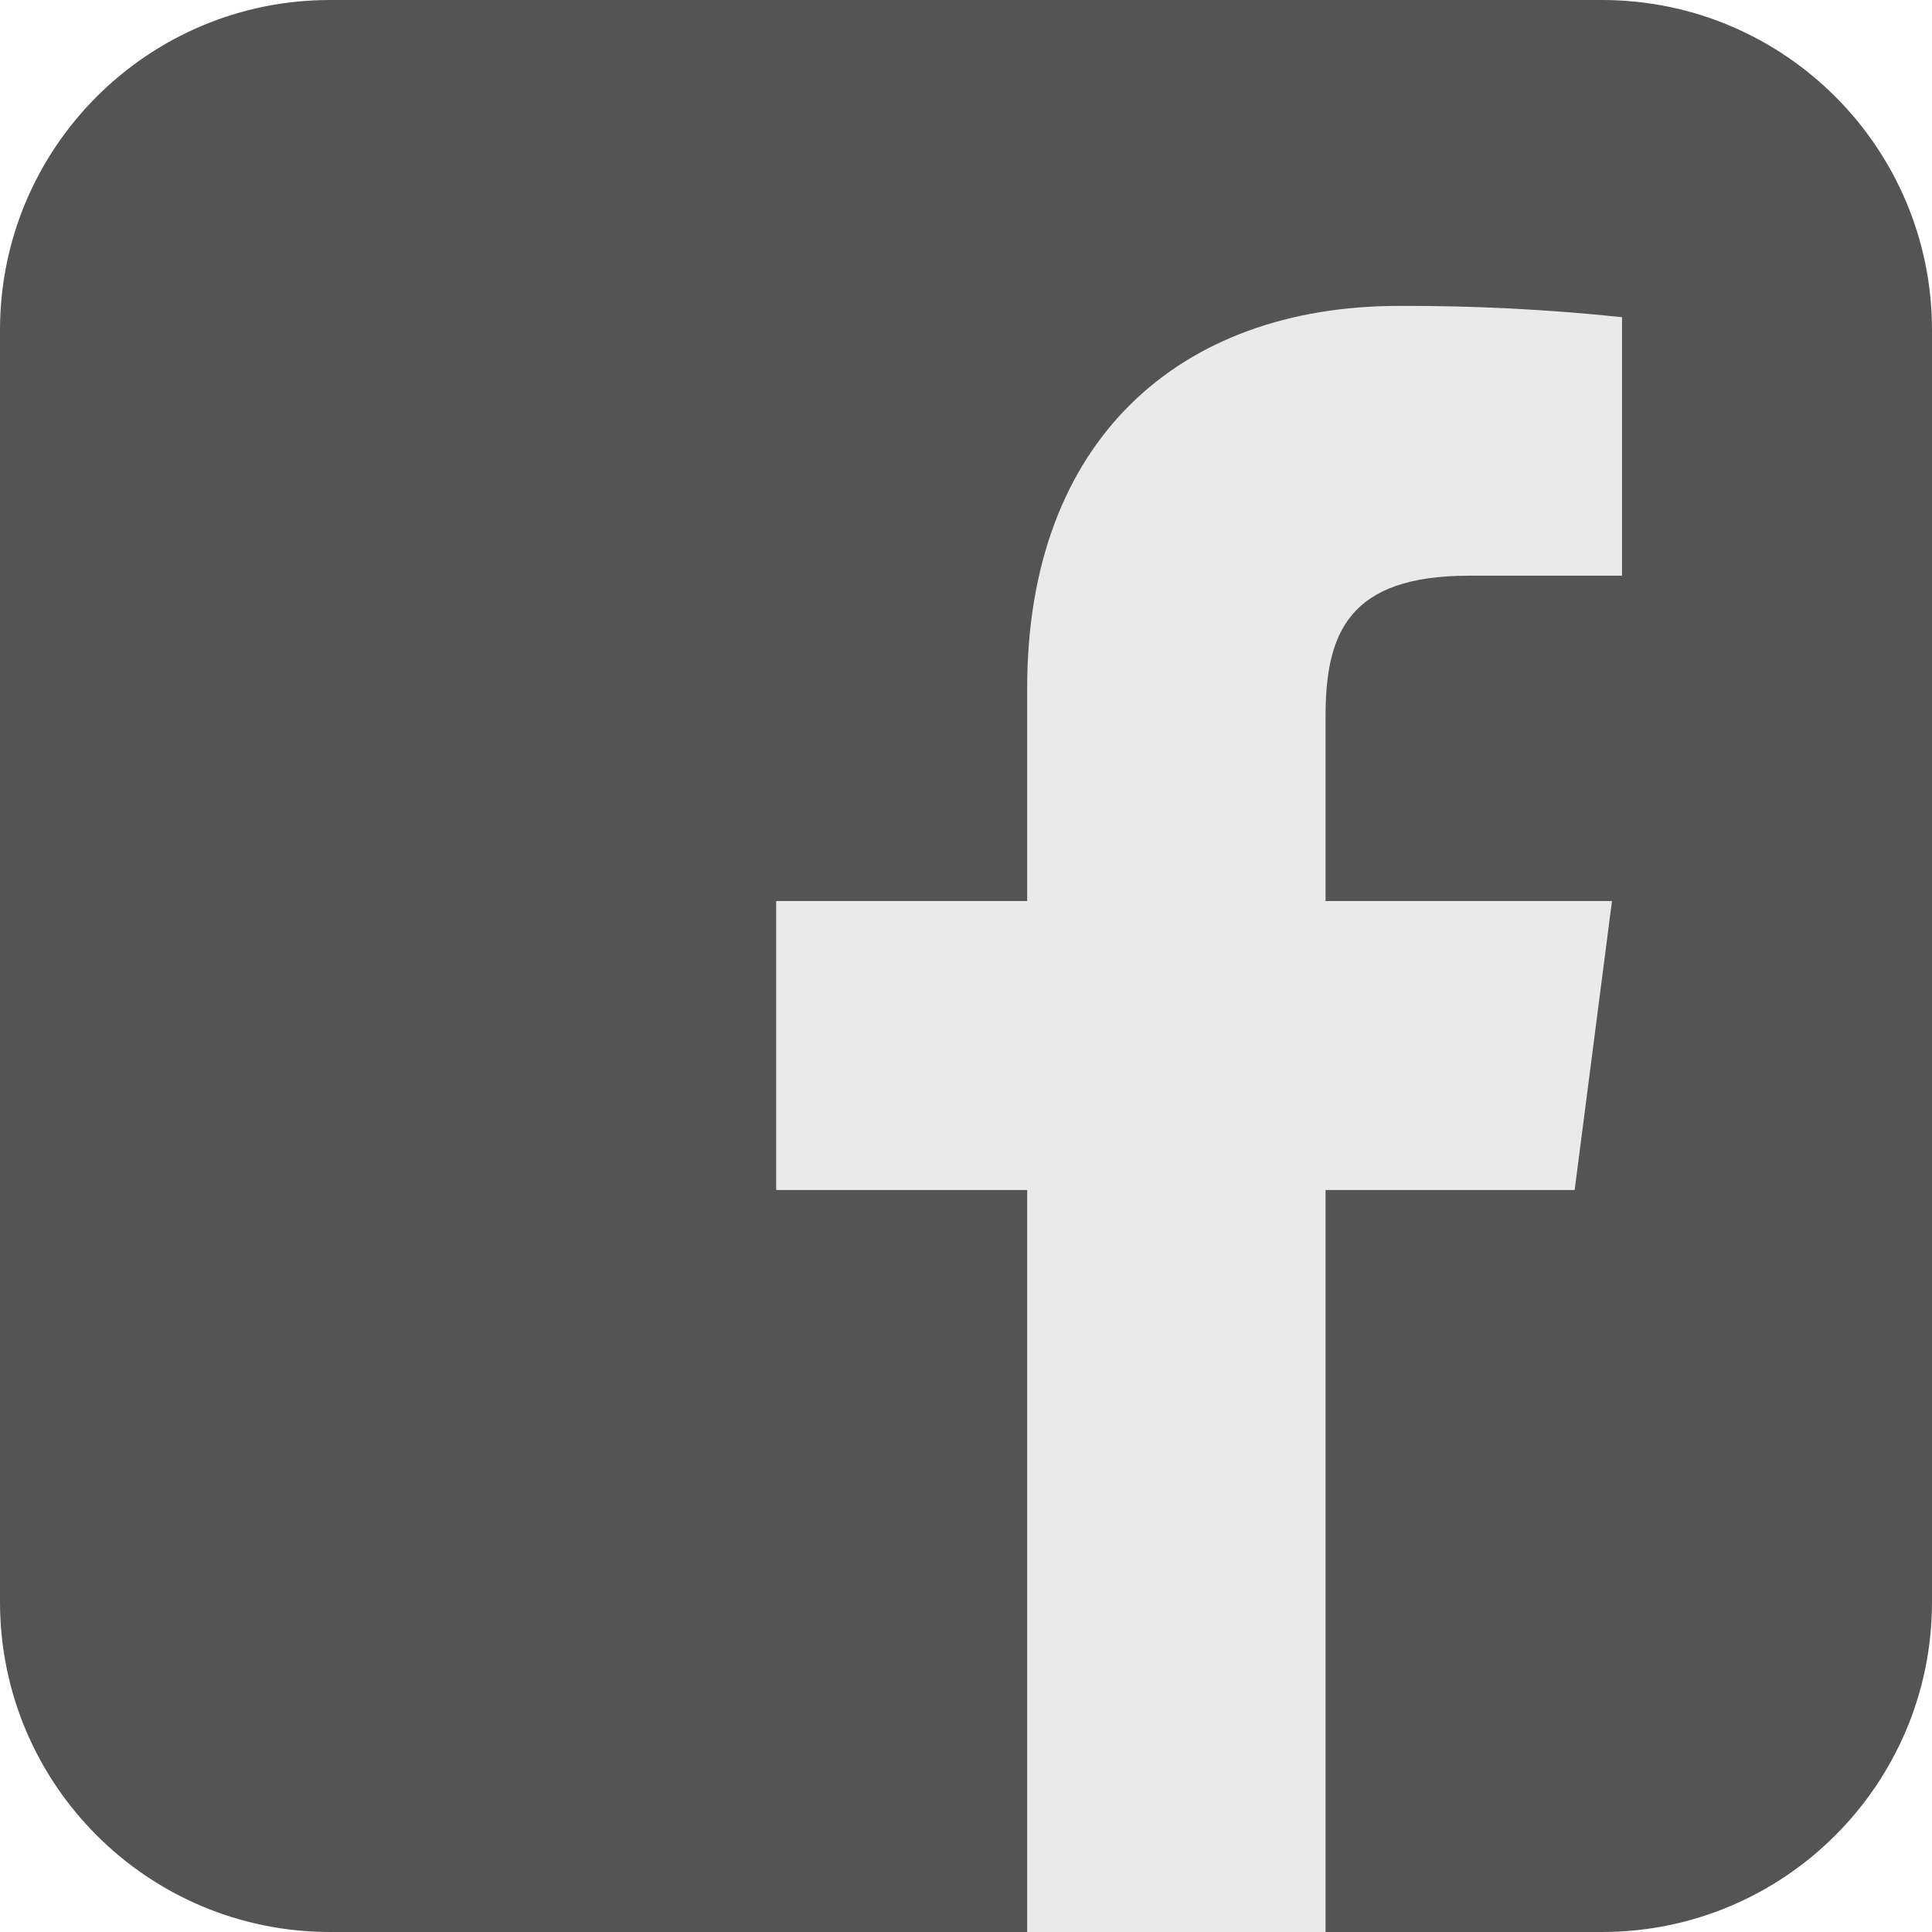
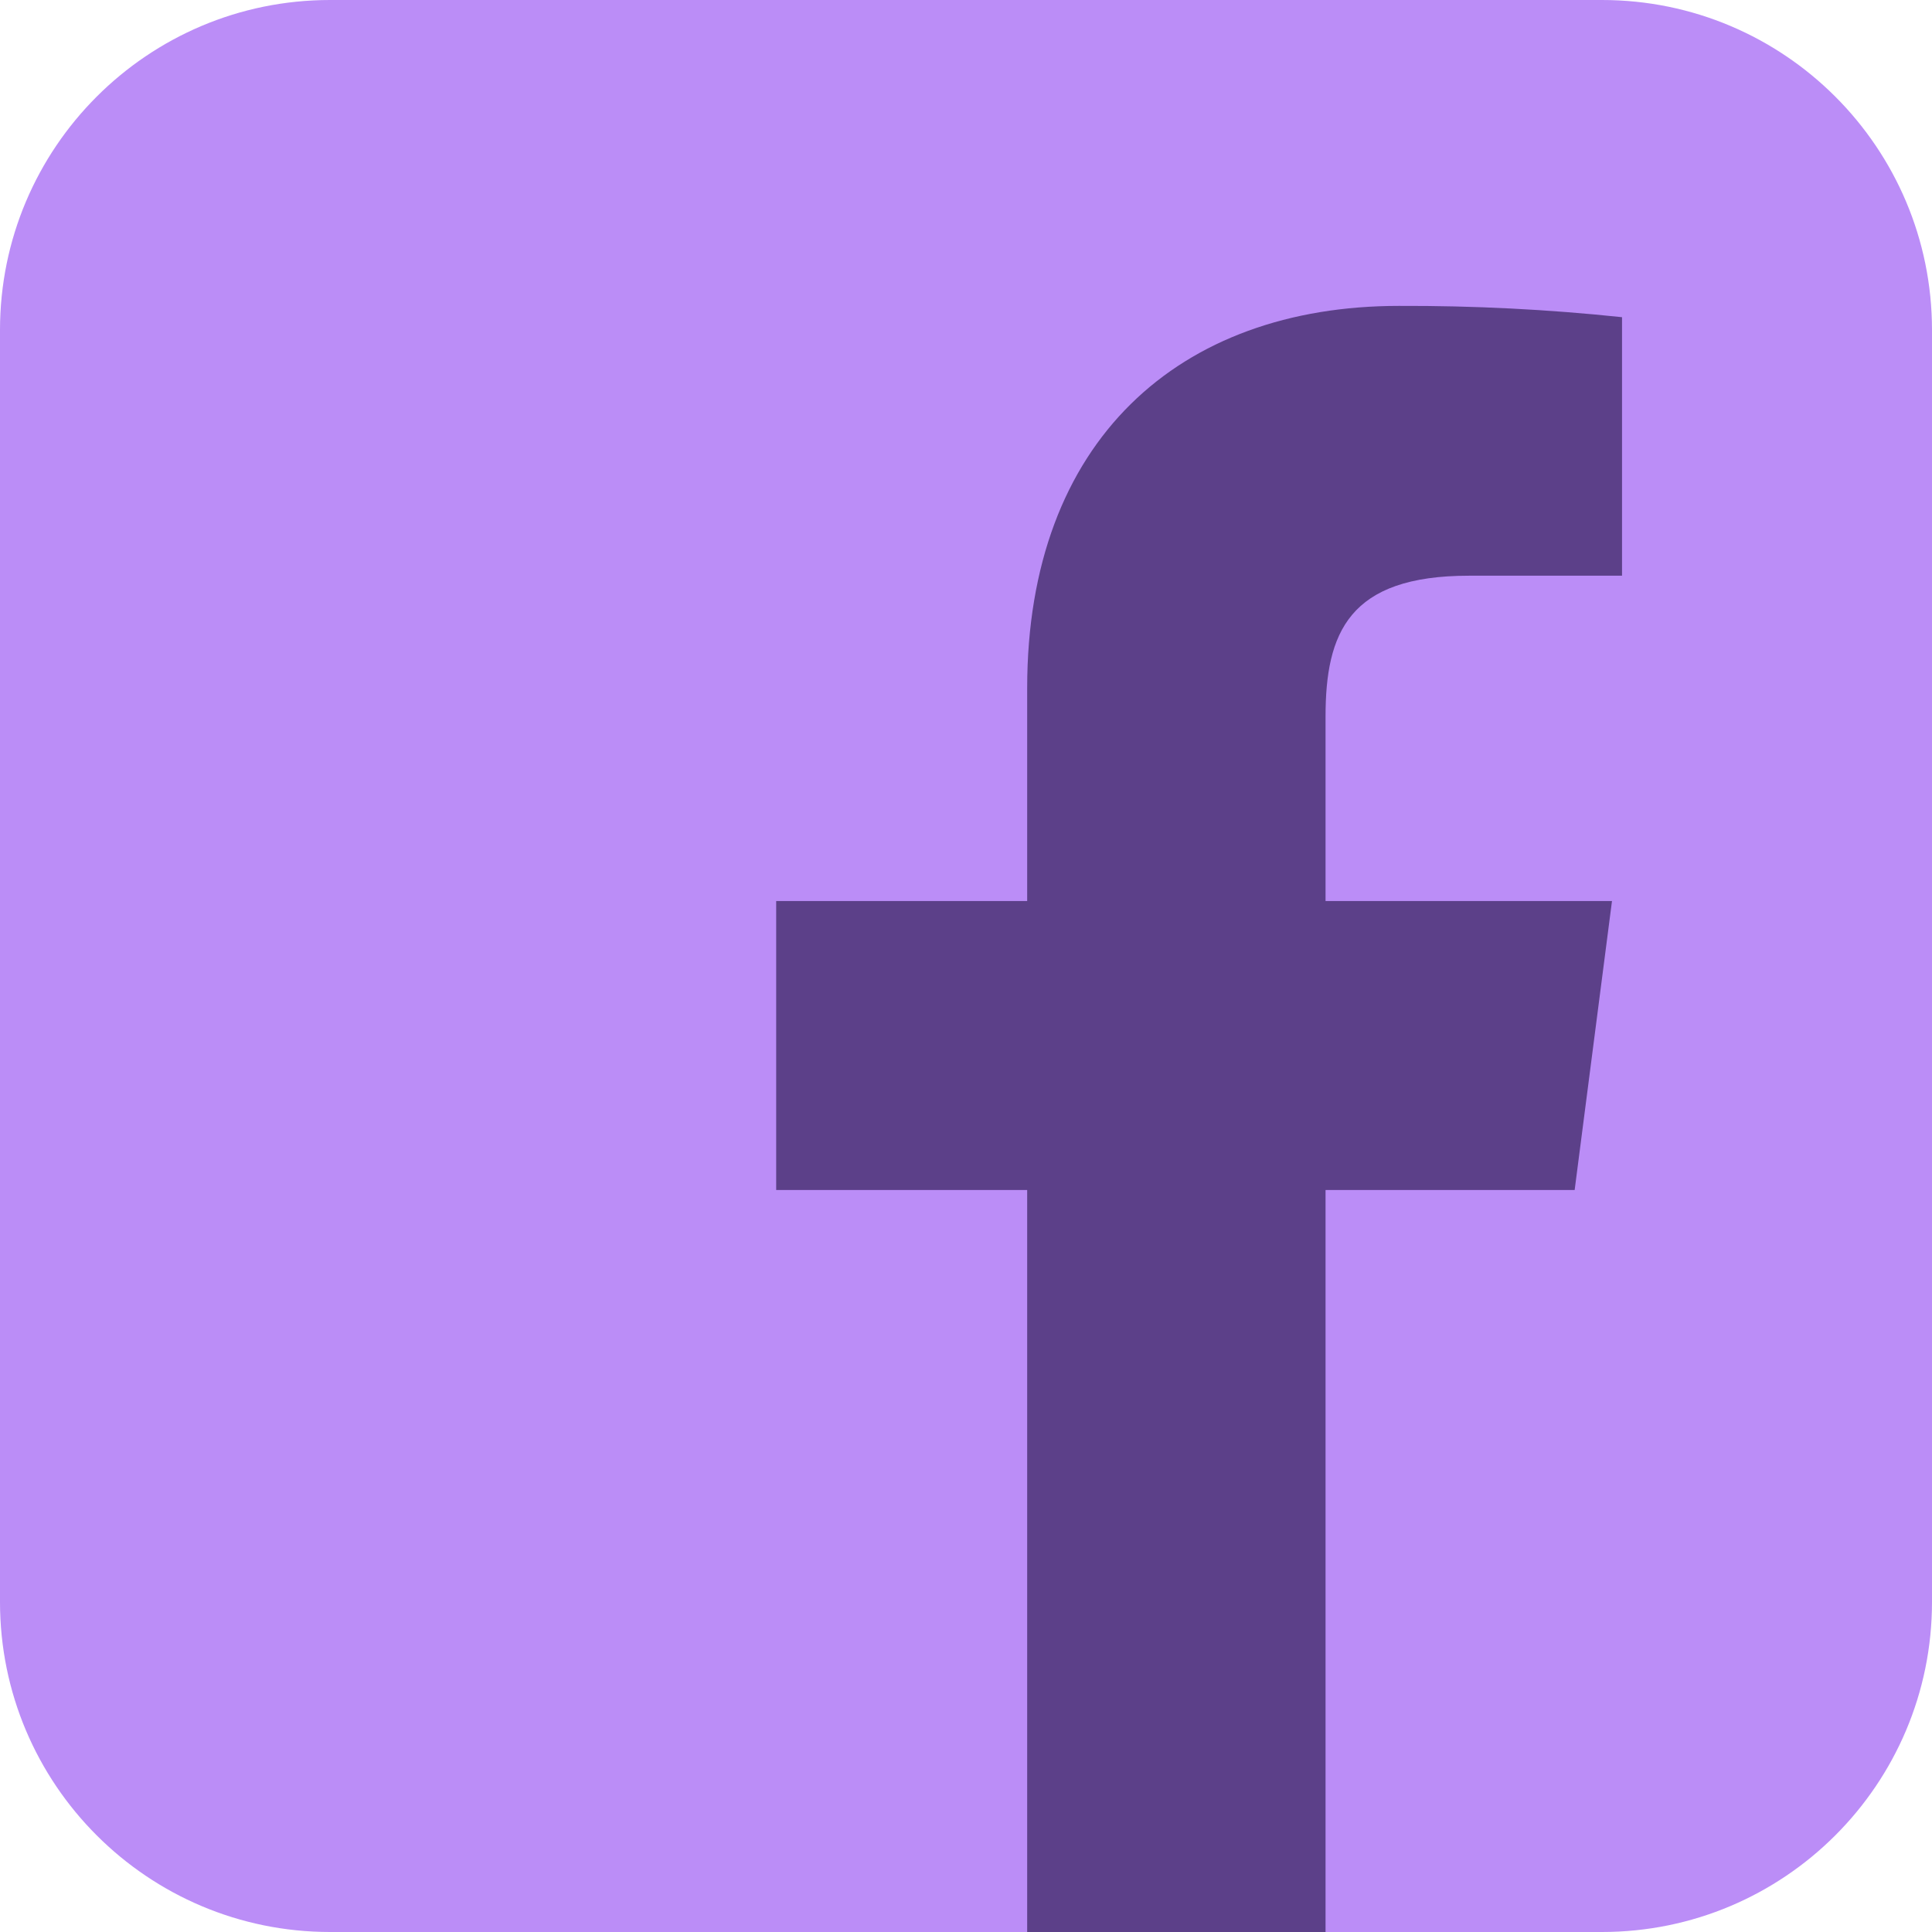
<svg xmlns="http://www.w3.org/2000/svg" viewBox="0 0 61.58 61.58">
  <defs>
-     <style>.cls-1{fill:#545454;}.cls-2{fill:#eaeaea;}</style>
+     <style>.cls-1{fill:#bb8df7;}.cls-2{fill:#5c4089;}</style>
  </defs>
  <g id="Layer_2" data-name="Layer 2">
    <g id="Layer_1-2" data-name="Layer 1">
      <rect class="cls-1" width="61.58" height="61.58" rx="10.52" ry="10.52" />
      <path class="cls-2" d="M42.25,61.58V37.93h7.94l1.19-9.21H42.25V22.84c0-2.67.74-4.49,4.57-4.49h4.88V10.11a65.56,65.56,0,0,0-7.11-.36c-7,0-11.85,4.29-11.85,12.18v6.79h-8v9.21h8V61.58Z" />
    </g>
  </g>
</svg>
